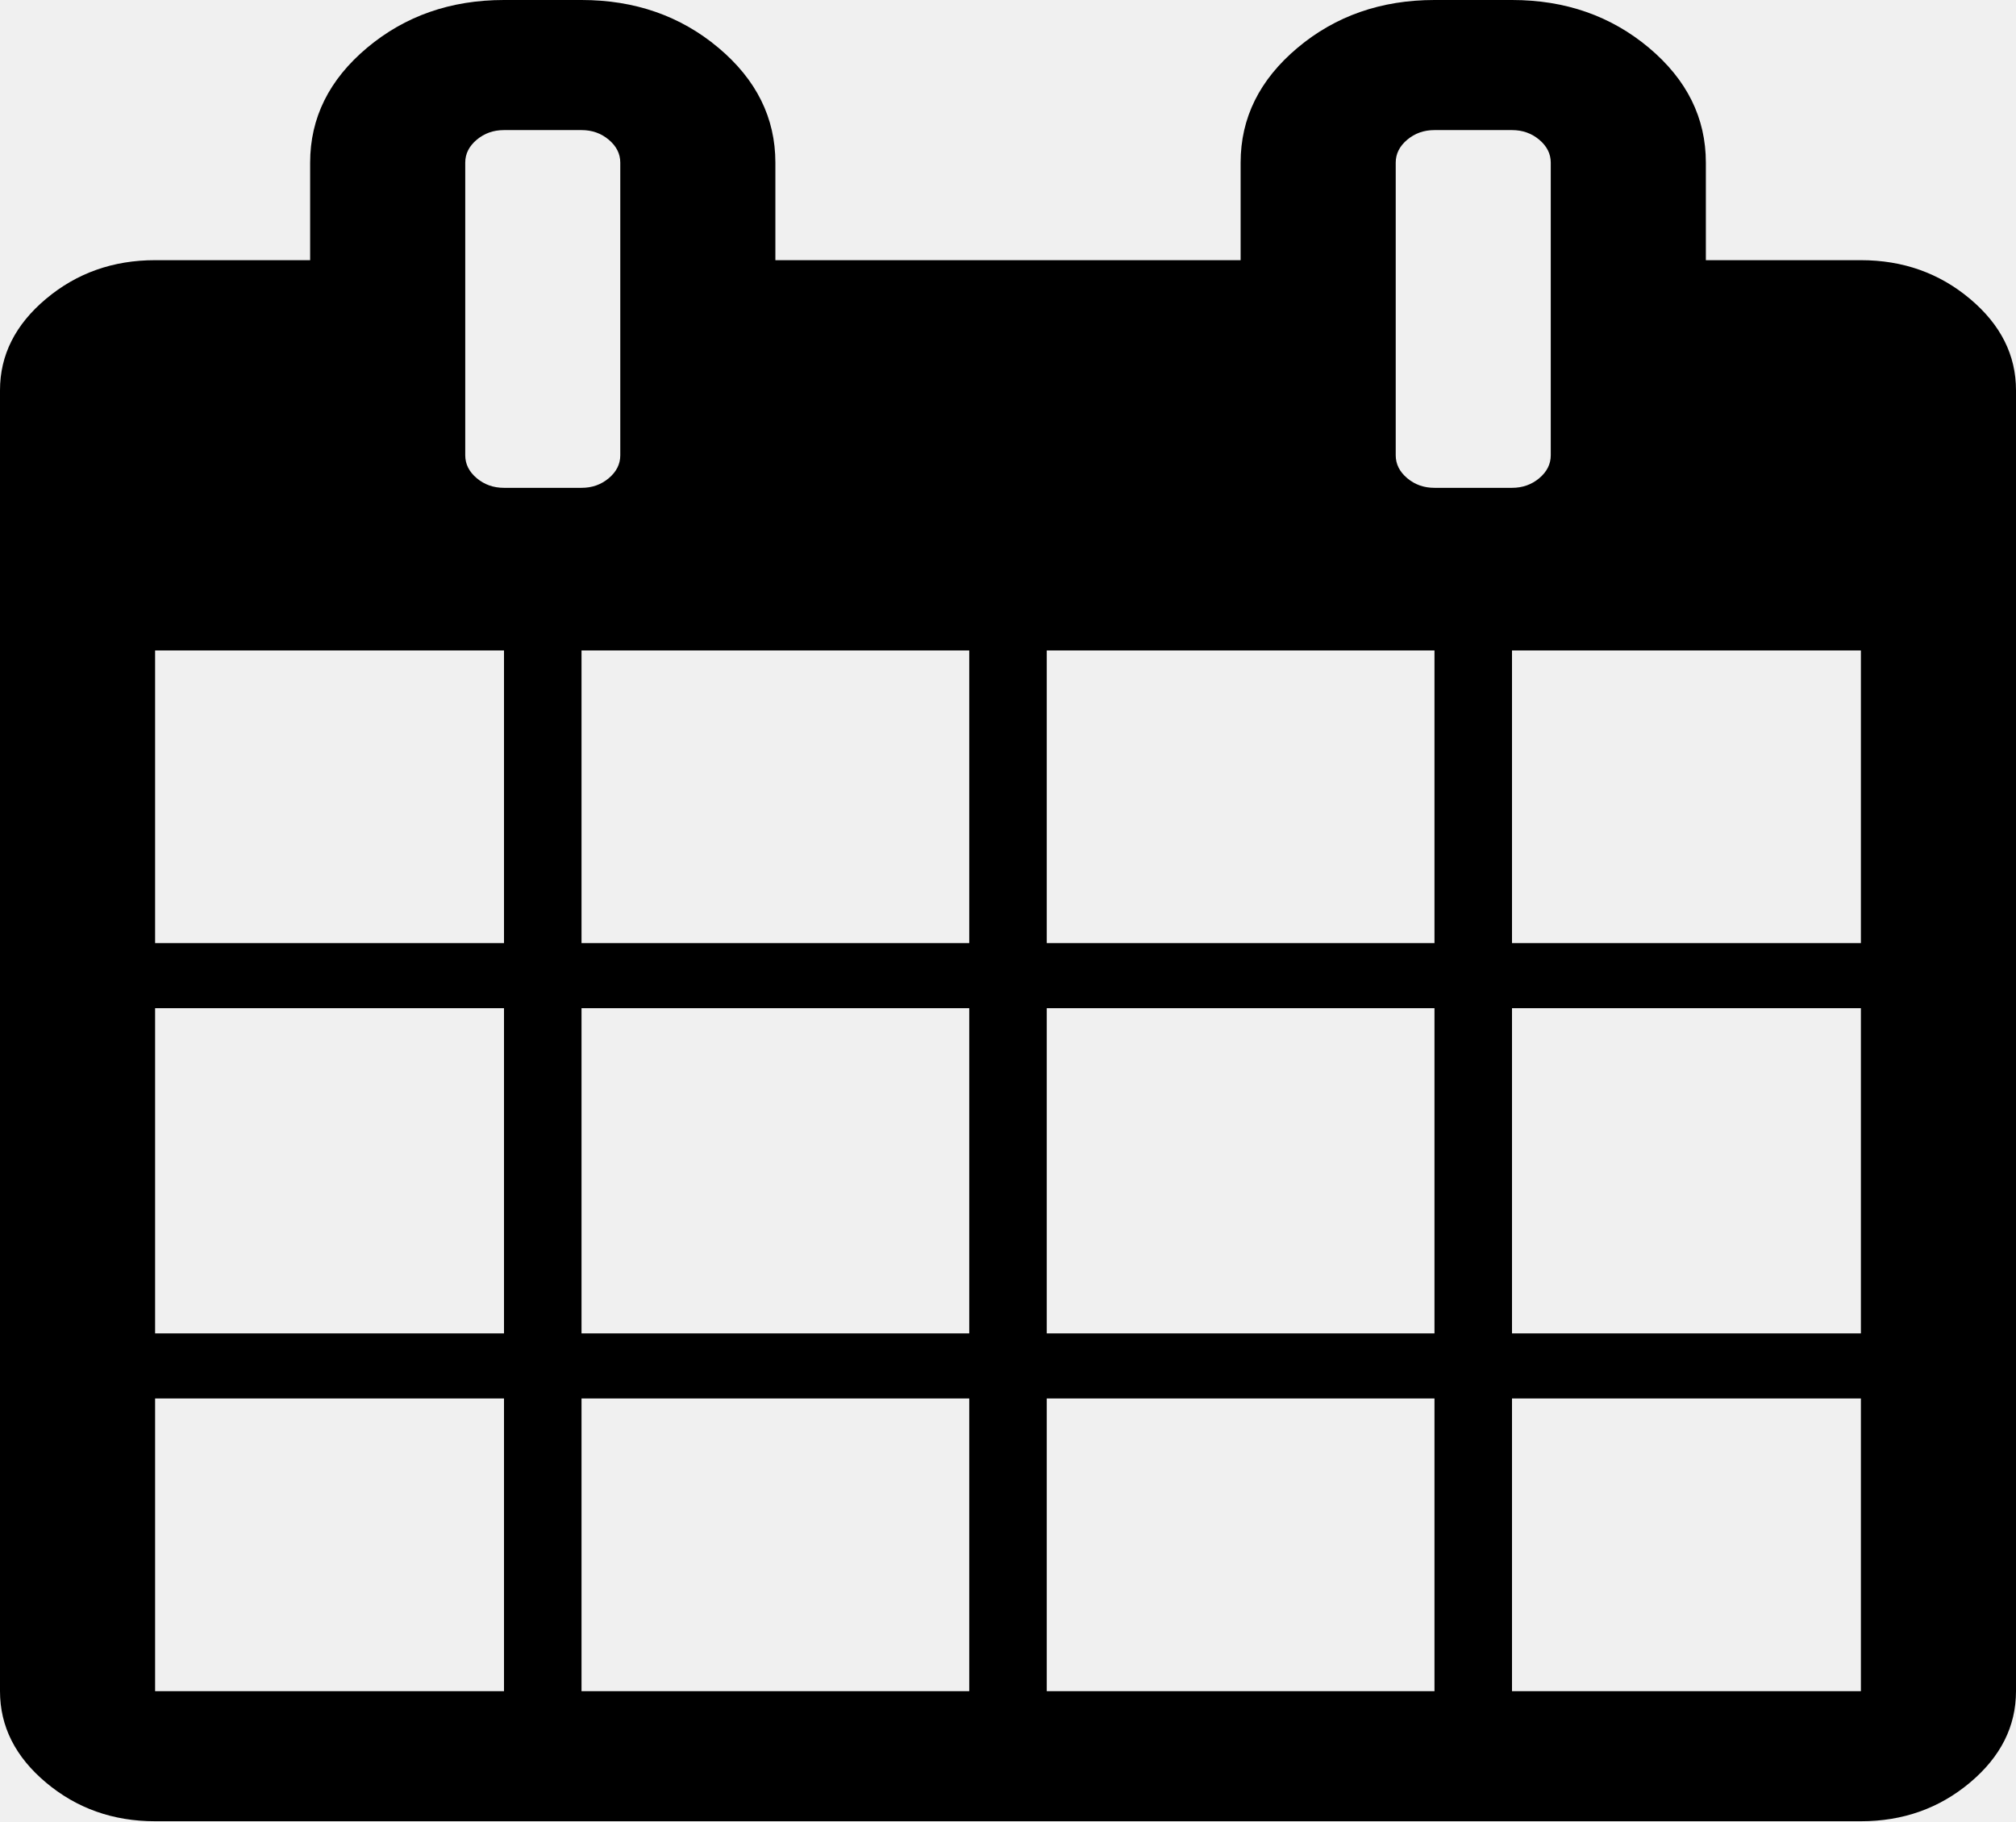
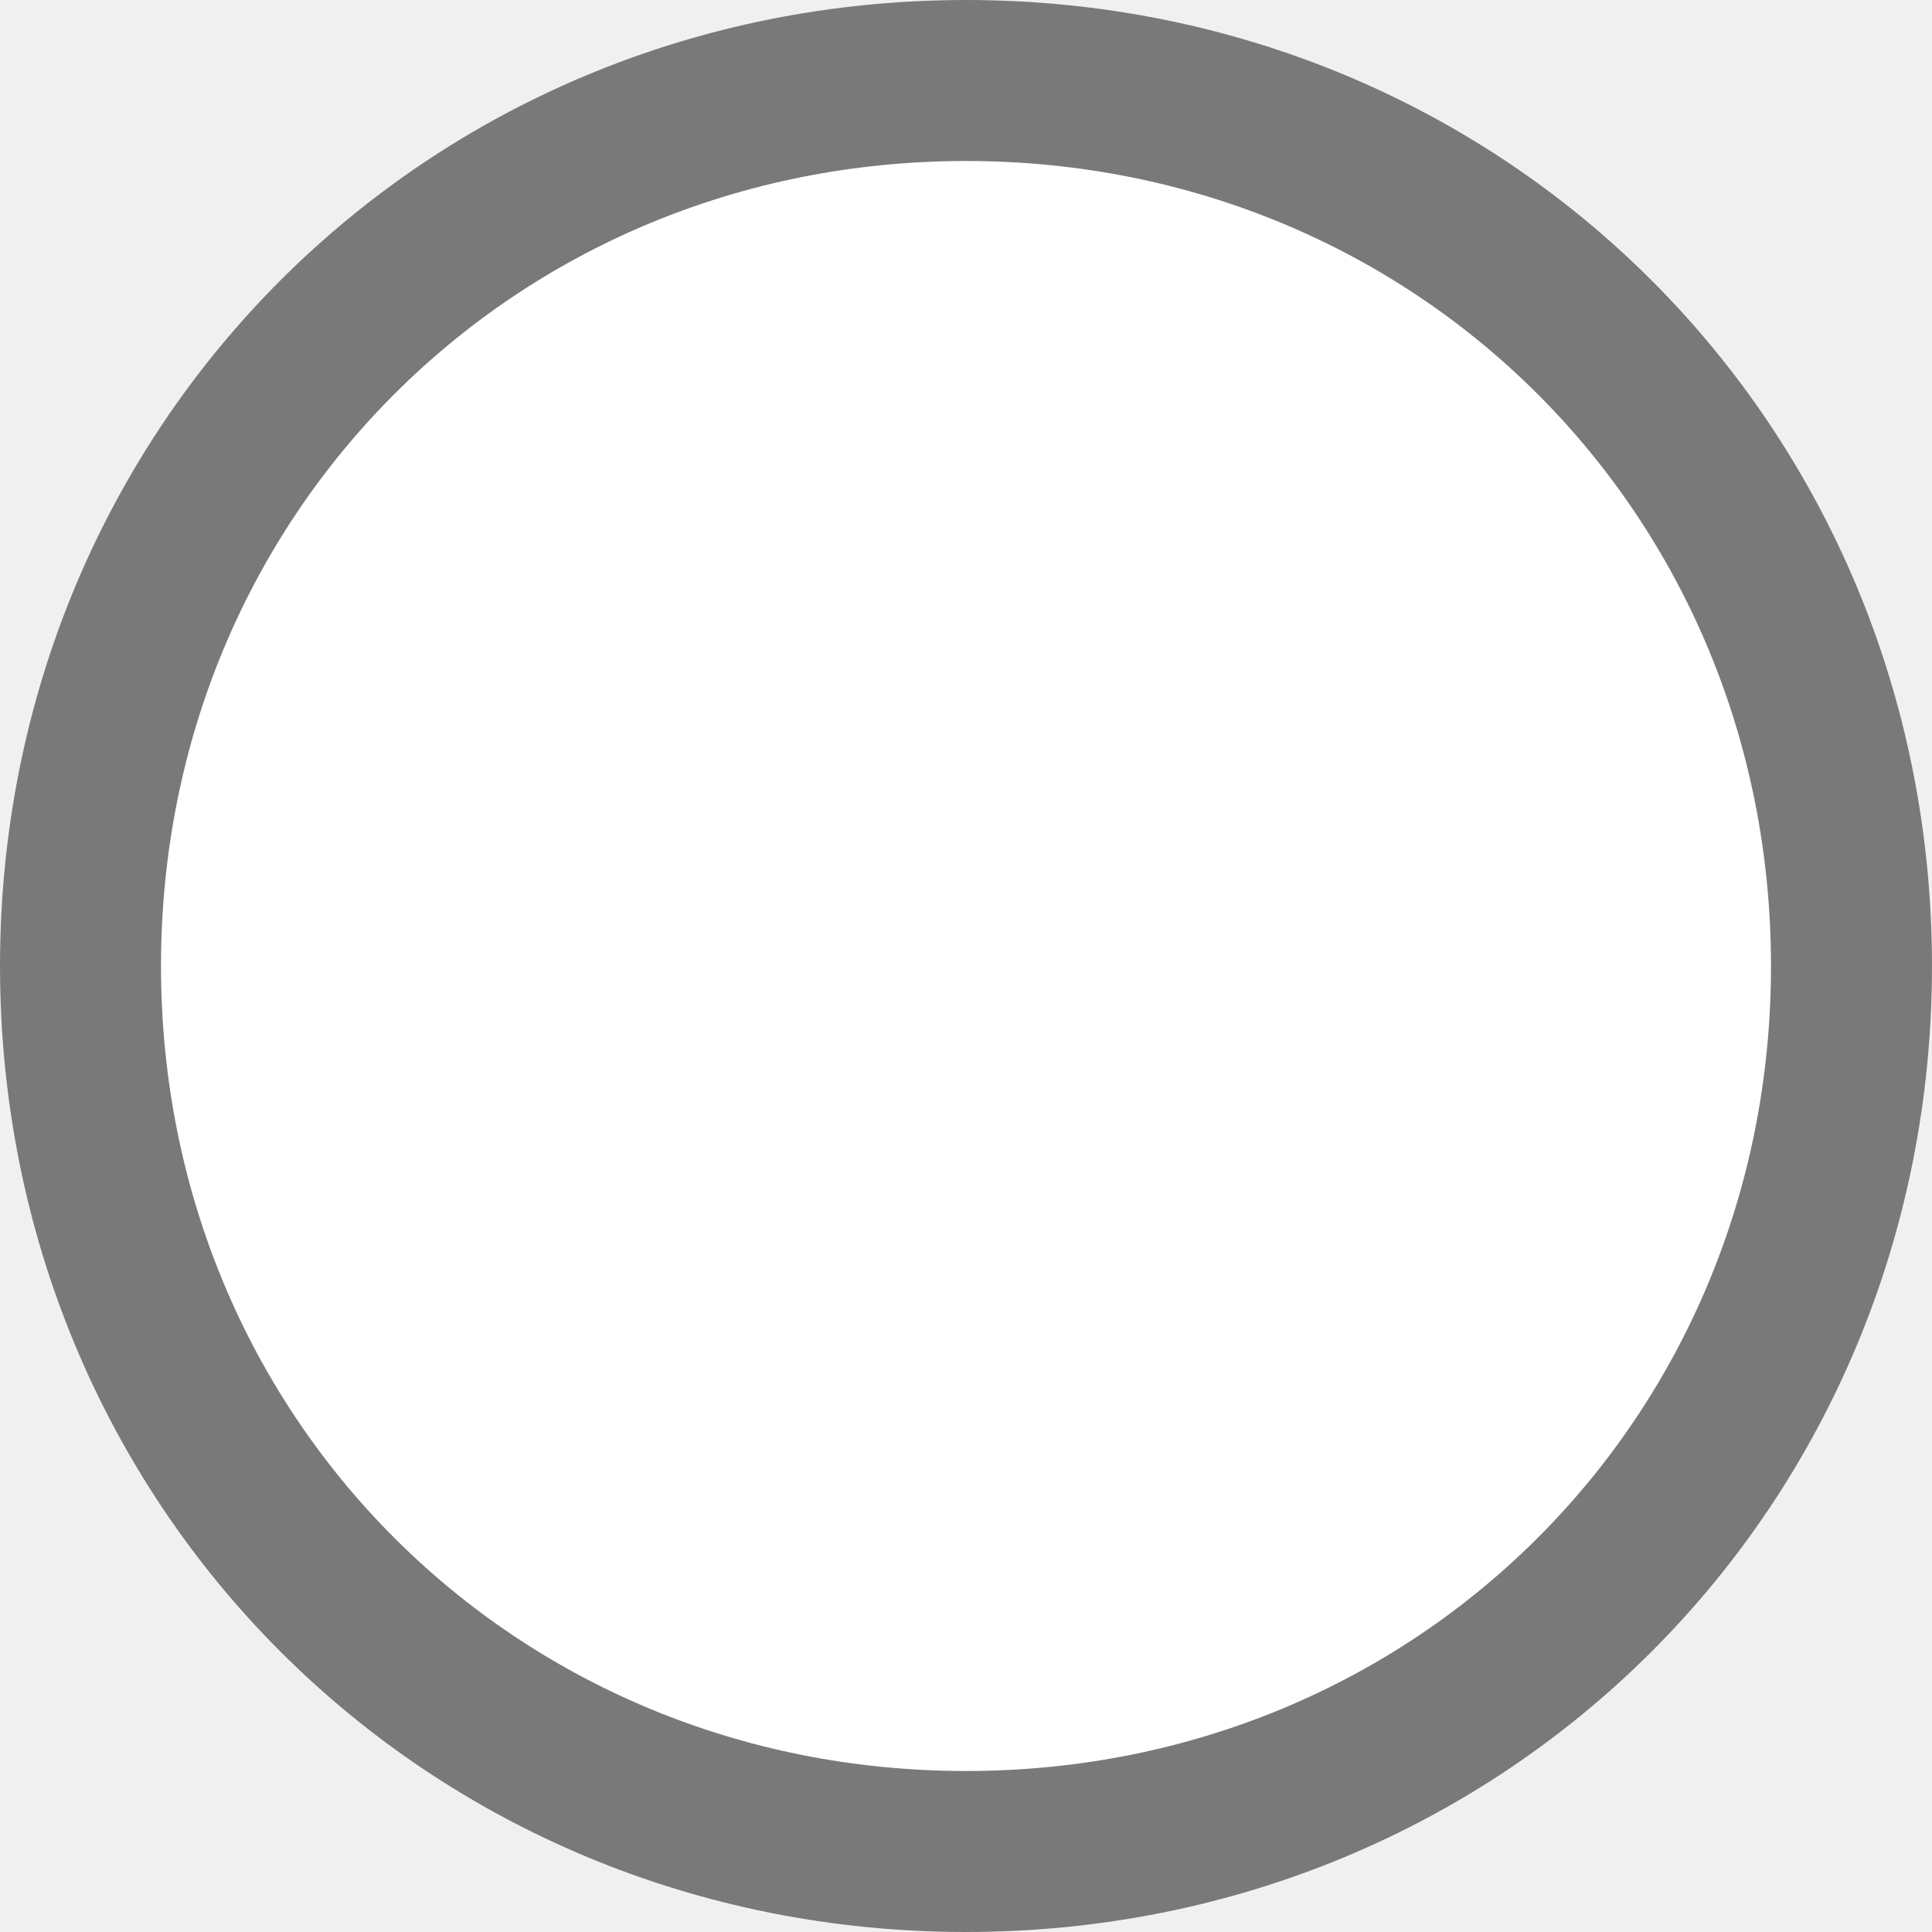
- <svg xmlns="http://www.w3.org/2000/svg" version="1.1" width="31px" height="28px">
-   <g transform="matrix(1 0 0 1 -357 -171 )">
-     <path d="M 2.385 21.5  L 2.385 26  L 7.75 26  L 7.75 21.5  L 2.385 21.5  Z M 8.942 21.5  L 8.942 26  L 14.904 26  L 14.904 21.5  L 8.942 21.5  Z M 2.385 15.5  L 2.385 20.5  L 7.75 20.5  L 7.75 15.5  L 2.385 15.5  Z M 8.942 15.5  L 8.942 20.5  L 14.904 20.5  L 14.904 15.5  L 8.942 15.5  Z M 2.385 10  L 2.385 14.5  L 7.75 14.5  L 7.75 10  L 2.385 10  Z M 16.096 21.5  L 16.096 26  L 22.058 26  L 22.058 21.5  L 16.096 21.5  Z M 8.942 10  L 8.942 14.5  L 14.904 14.5  L 14.904 10  L 8.942 10  Z M 23.25 21.5  L 23.25 26  L 28.615 26  L 28.615 21.5  L 23.25 21.5  Z M 16.096 15.5  L 16.096 20.5  L 22.058 20.5  L 22.058 15.5  L 16.096 15.5  Z M 9.361 7.352  C 9.479 7.253  9.538 7.135  9.538 7  L 9.538 2.5  C 9.538 2.365  9.479 2.247  9.361 2.148  C 9.243 2.049  9.104 2  8.942 2  L 7.75 2  C 7.589 2  7.449 2.049  7.331 2.148  C 7.213 2.247  7.154 2.365  7.154 2.5  L 7.154 7  C 7.154 7.135  7.213 7.253  7.331 7.352  C 7.449 7.451  7.589 7.5  7.75 7.5  L 8.942 7.5  C 9.104 7.5  9.243 7.451  9.361 7.352  Z M 23.25 15.5  L 23.25 20.5  L 28.615 20.5  L 28.615 15.5  L 23.25 15.5  Z M 16.096 10  L 16.096 14.5  L 22.058 14.5  L 22.058 10  L 16.096 10  Z M 23.25 10  L 23.25 14.5  L 28.615 14.5  L 28.615 10  L 23.25 10  Z M 23.669 7.352  C 23.787 7.253  23.846 7.135  23.846 7  L 23.846 2.5  C 23.846 2.365  23.787 2.247  23.669 2.148  C 23.551 2.049  23.411 2  23.25 2  L 22.058 2  C 21.896 2  21.757 2.049  21.639 2.148  C 21.521 2.247  21.462 2.365  21.462 2.5  L 21.462 7  C 21.462 7.135  21.521 7.253  21.639 7.352  C 21.757 7.451  21.896 7.5  22.058 7.5  L 23.25 7.5  C 23.411 7.5  23.551 7.451  23.669 7.352  Z M 30.292 4.594  C 30.764 4.99  31 5.458  31 6  L 31 26  C 31 26.542  30.764 27.01  30.292 27.406  C 29.82 27.802  29.261 28  28.615 28  L 2.385 28  C 1.739 28  1.18 27.802  0.708 27.406  C 0.236 27.01  0 26.542  0 26  L 0 6  C 0 5.458  0.236 4.99  0.708 4.594  C 1.18 4.198  1.739 4  2.385 4  L 4.769 4  L 4.769 2.5  C 4.769 1.812  5.061 1.224  5.645 0.734  C 6.229 0.245  6.93 0  7.75 0  L 8.942 0  C 9.762 0  10.464 0.245  11.047 0.734  C 11.631 1.224  11.923 1.812  11.923 2.5  L 11.923 4  L 19.077 4  L 19.077 2.5  C 19.077 1.812  19.369 1.224  19.953 0.734  C 20.536 0.245  21.238 0  22.058 0  L 23.25 0  C 24.07 0  24.771 0.245  25.355 0.734  C 25.939 1.224  26.231 1.812  26.231 2.5  L 26.231 4  L 28.615 4  C 29.261 4  29.82 4.198  30.292 4.594  Z " fill-rule="nonzero" fill="#000000" stroke="none" transform="matrix(1 0 0 1 357 171 )" />
-   </g>
+ <svg xmlns="http://www.w3.org/2000/svg" version="1.1" width="12px" height="12px" viewBox="149 143.5  12 12">
+   <path d="M 155 143.5  C 158.36 143.5  161 146.14  161 149.5  C 161 152.86  158.36 155.5  155 155.5  C 151.64 155.5  149 152.86  149 149.5  C 149 146.14  151.64 143.5  155 143.5  Z " fill-rule="nonzero" fill="#ffffff" stroke="none" />
+   <path d="M 155 144  C 158.08 144  160.5 146.42  160.5 149.5  C 160.5 152.58  158.08 155  155 155  C 151.92 155  149.5 152.58  149.5 149.5  C 149.5 146.42  151.92 144  155 144  Z " stroke-width="1" stroke="#797979" fill="none" />
</svg>
